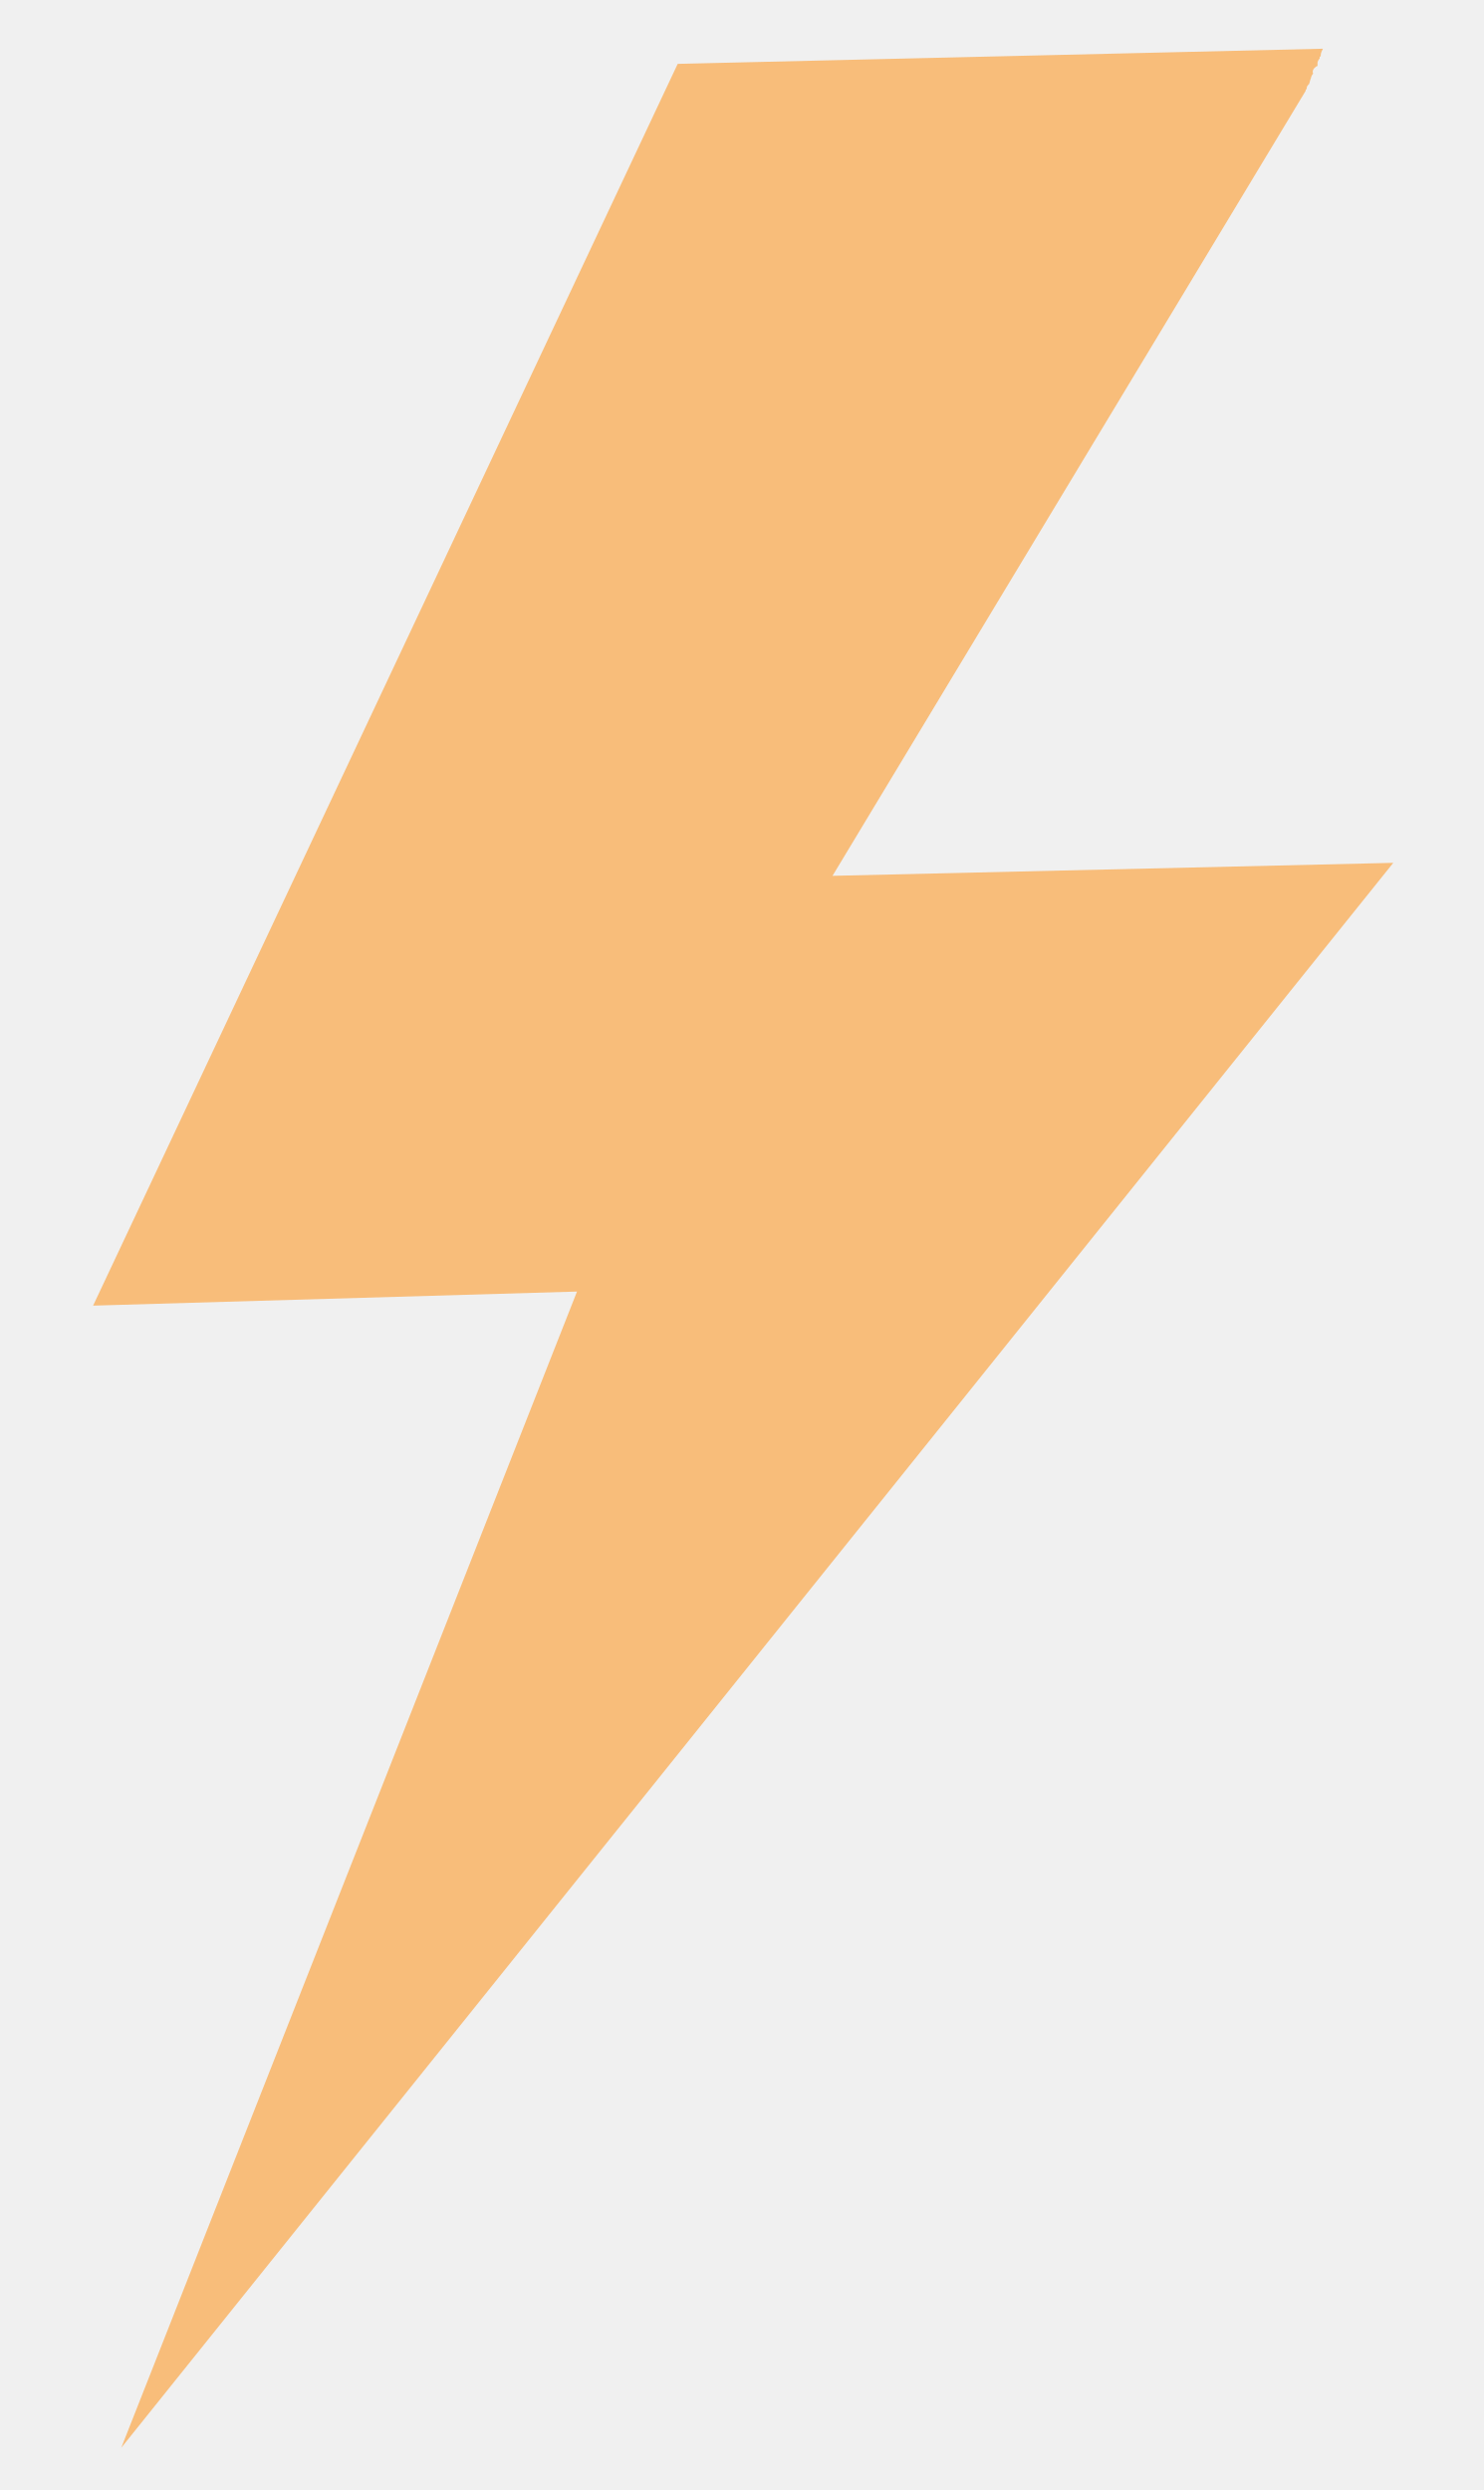
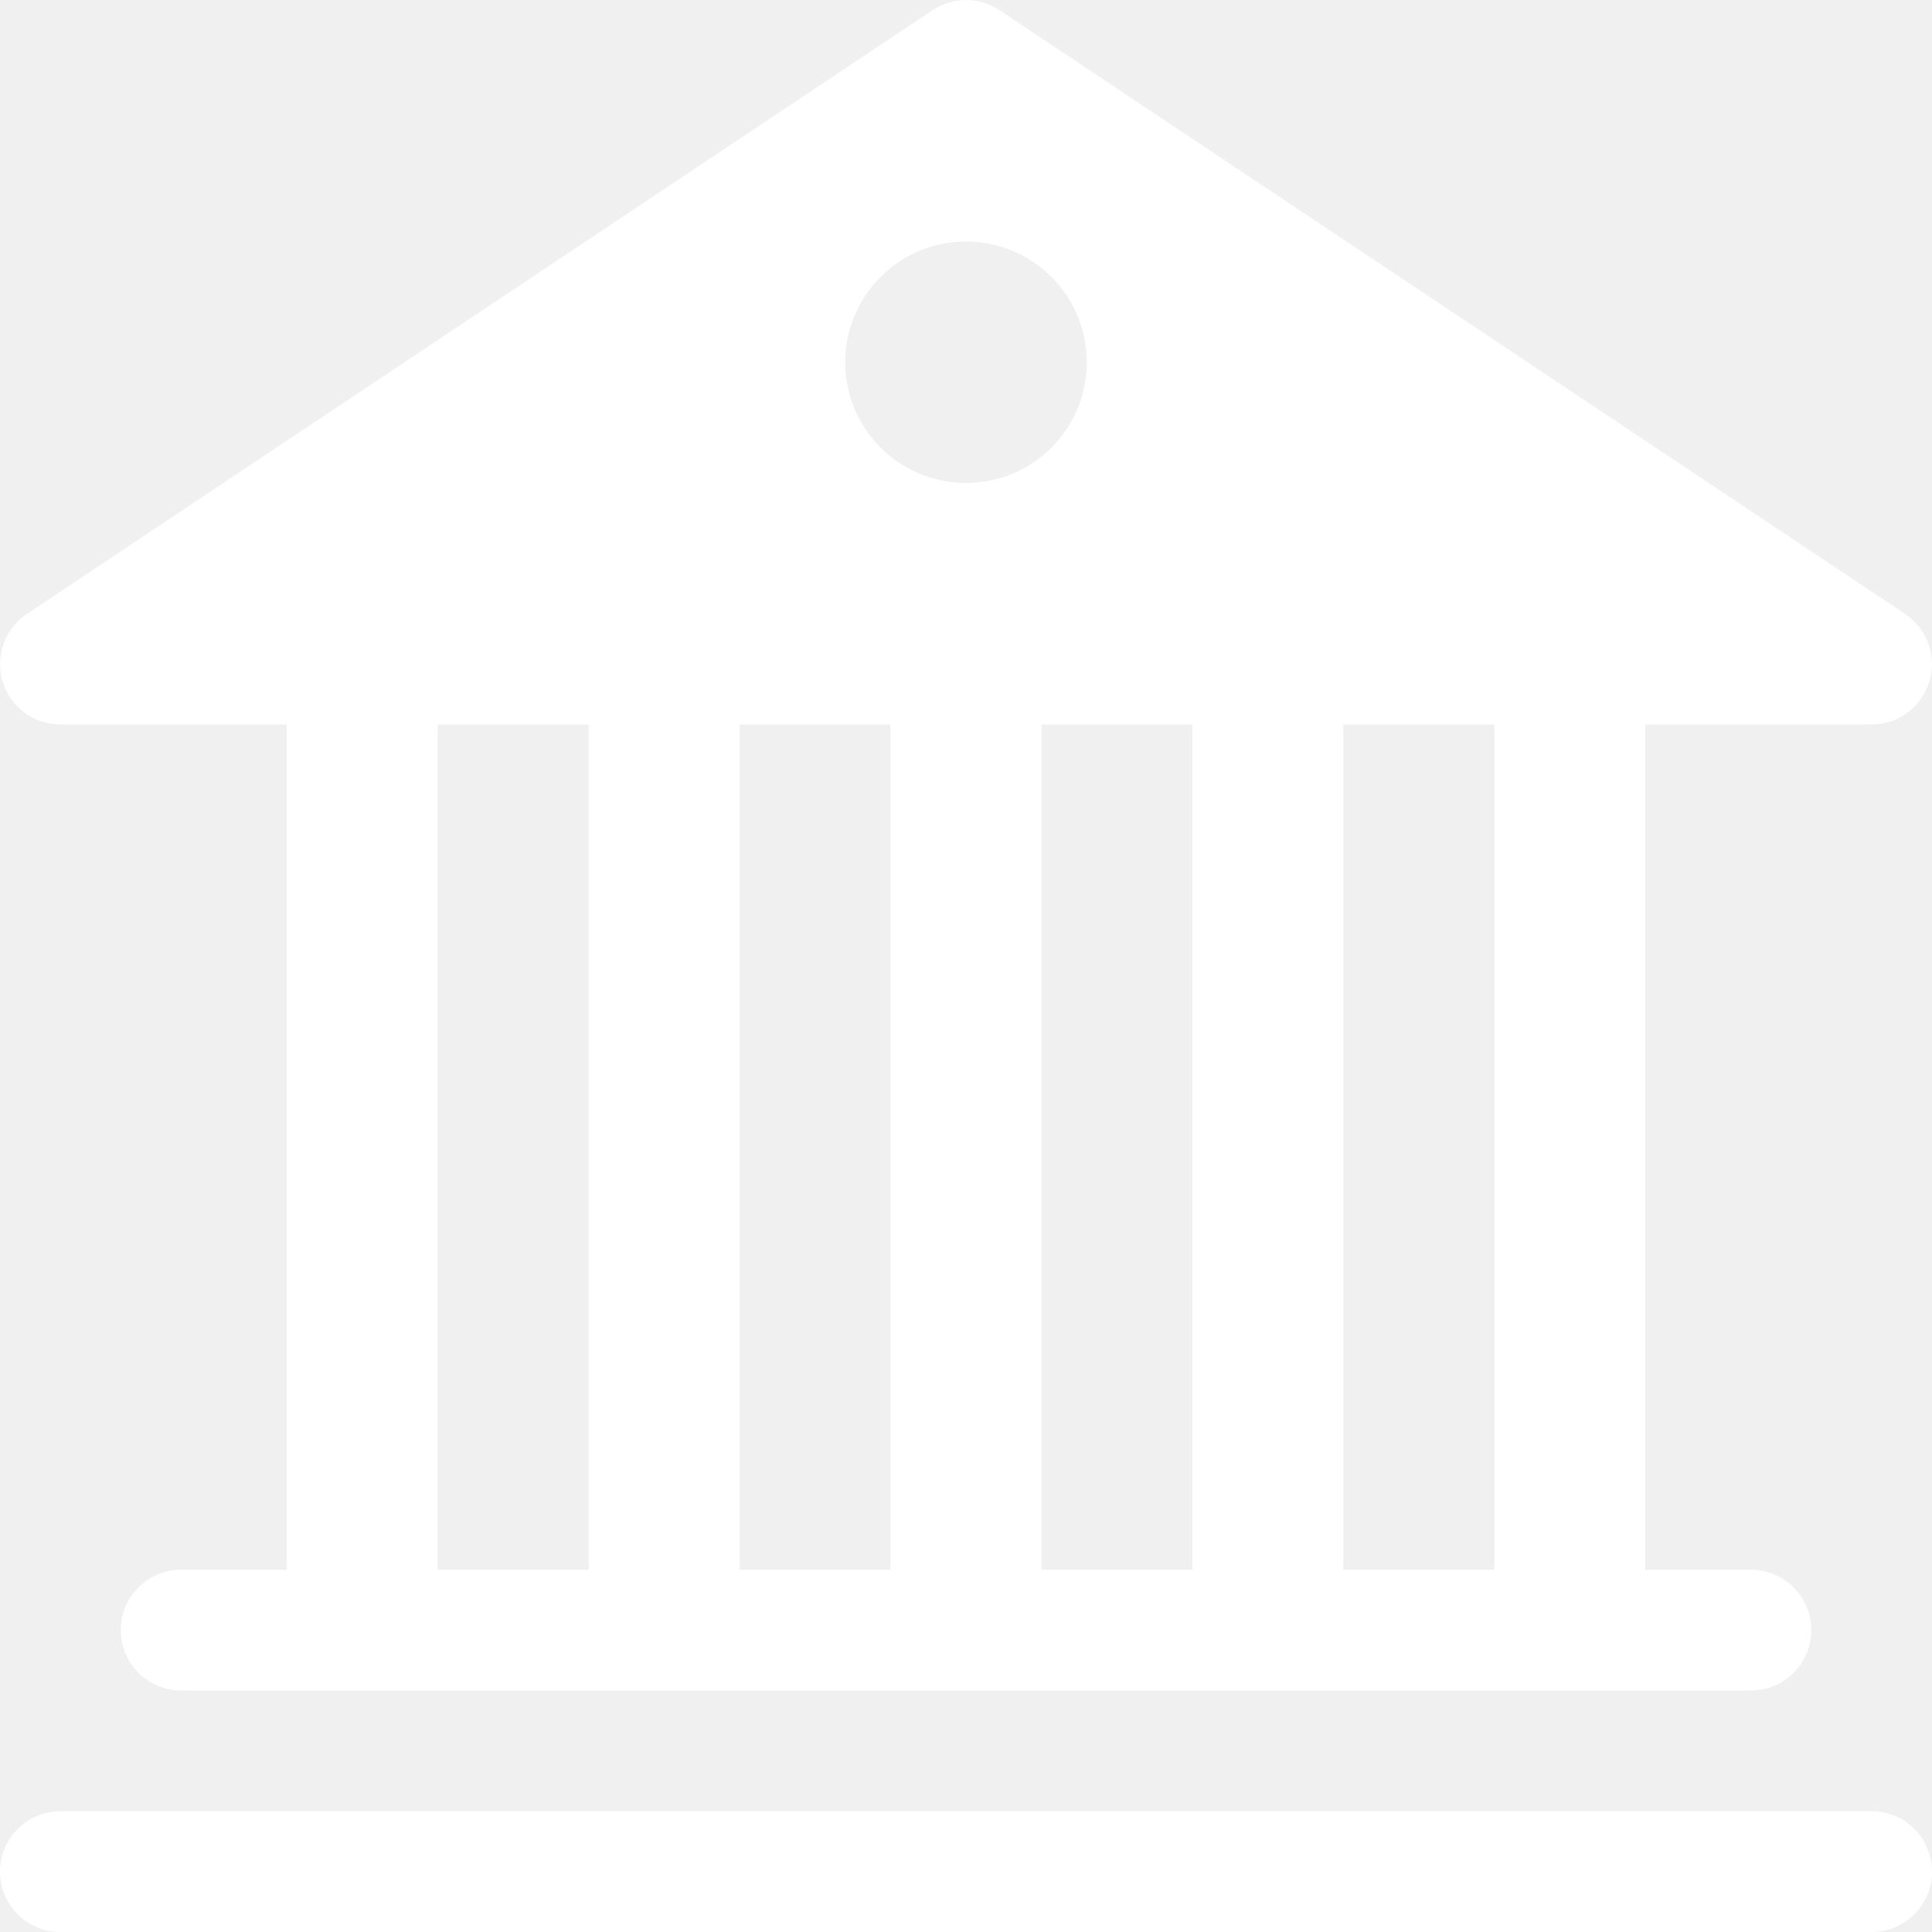
- <svg xmlns="http://www.w3.org/2000/svg" enable-background="new 0 0 137 230" viewBox="0 0 137 230">
-   <g fill="#f8bd7a">
-     <path d="m922.9 113.8-2.3-.3c.2 1.2.3 2.5.5 3.8.5-1.2 1.2-2.4 1.8-3.5z" />
-     <path d="m53.3 119.3-42.1 106.8 117.5-146.4-51.8 1.2 43.7-72.5c0-.1 0-.1.1-.2 0-.1 0-.2.1-.3s0-.1.1-.1c.1-.2.1-.4.2-.6 0-.1.1-.3.2-.4-.1-.2 0-.4.1-.5s.2-.2.3-.2v-.1c0-.1 0-.1 0-.2s.1-.3.2-.4v-.1c0-.1.1-.1.1-.1v-.1c0-.2.1-.4.2-.6l-59.6 1.4-54 114.7z" />
-   </g>
+ <svg xmlns="http://www.w3.org/2000/svg" width="16" height="16" fill="white" class="bi bi-bank2" viewBox="0 0 16 16">
+   <path d="M8.277.084a.5.5 0 0 0-.554 0l-7.5 5A.5.5 0 0 0 .5 6h1.875v7H1.5a.5.5 0 0 0 0 1h13a.5.5 0 1 0 0-1h-.875V6H15.5a.5.5 0 0 0 .277-.916l-7.5-5zM12.375 6v7h-1.25V6h1.25zm-2.5 0v7h-1.25V6h1.25zm-2.5 0v7h-1.25V6h1.25zm-2.5 0v7h-1.25V6h1.25zM8 4a1 1 0 1 1 0-2 1 1 0 0 1 0 2zM.5 15a.5.5 0 0 0 0 1h15a.5.5 0 1 0 0-1H.5z" />
</svg>
